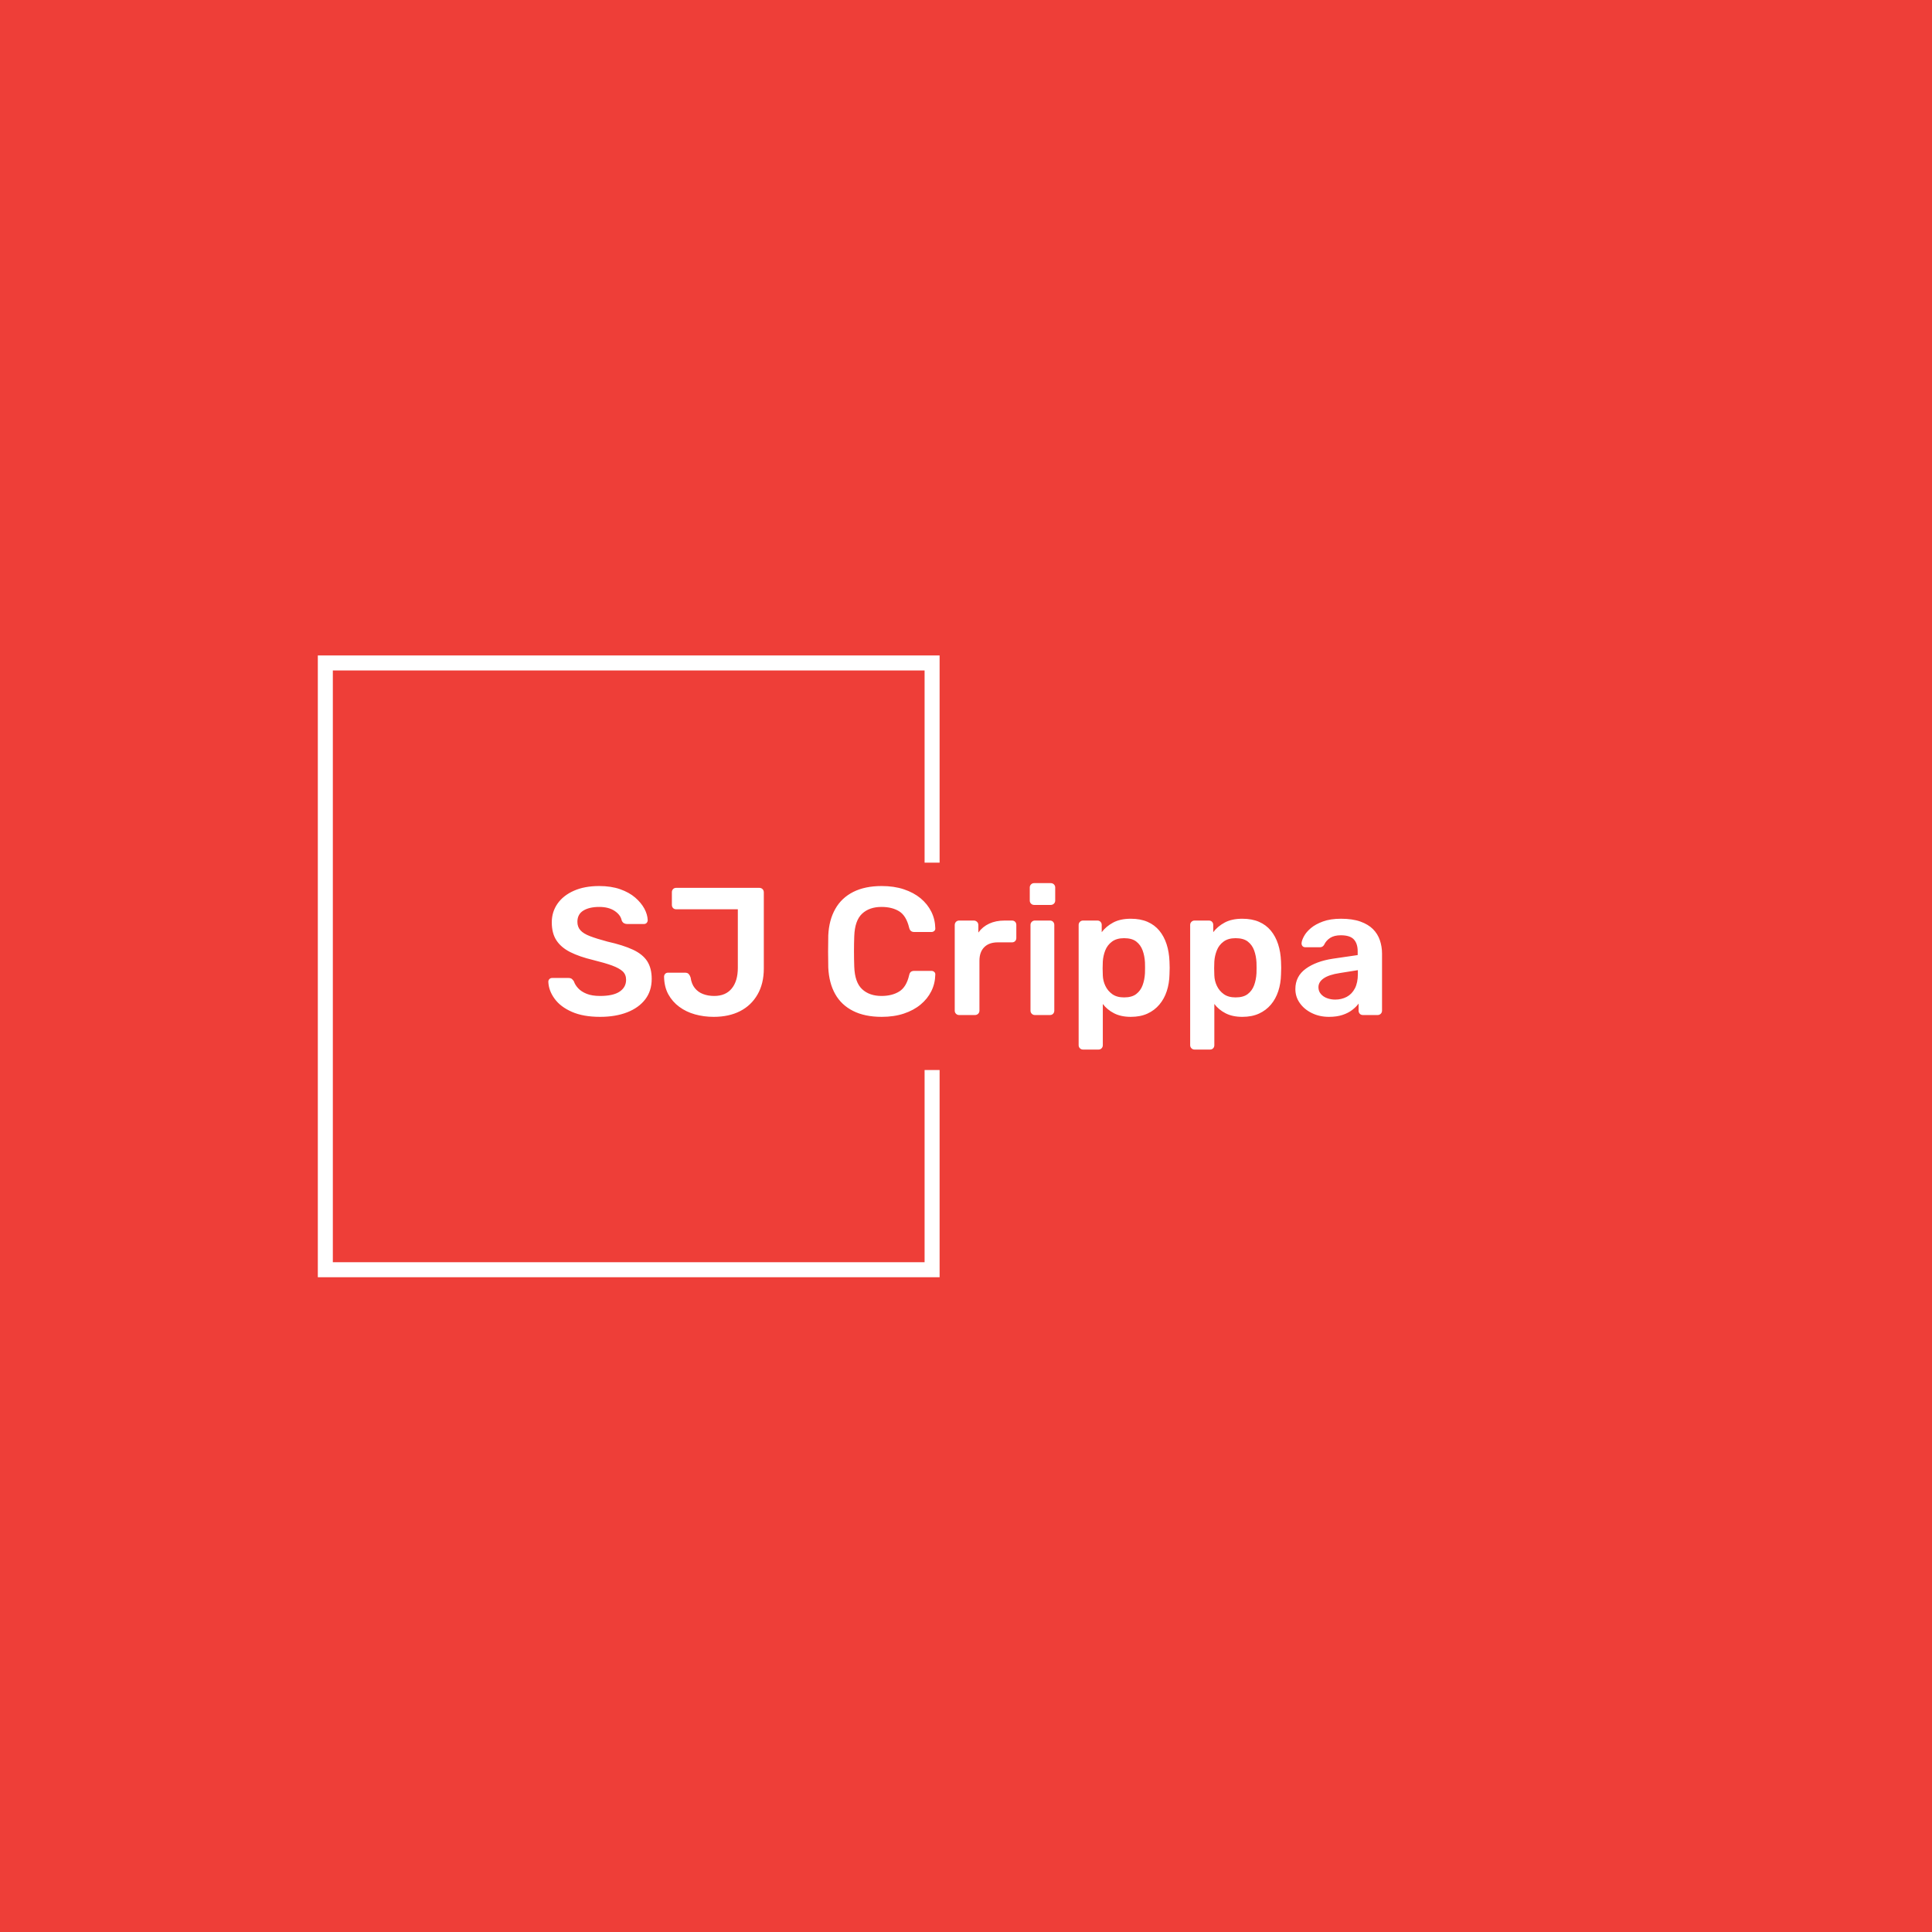
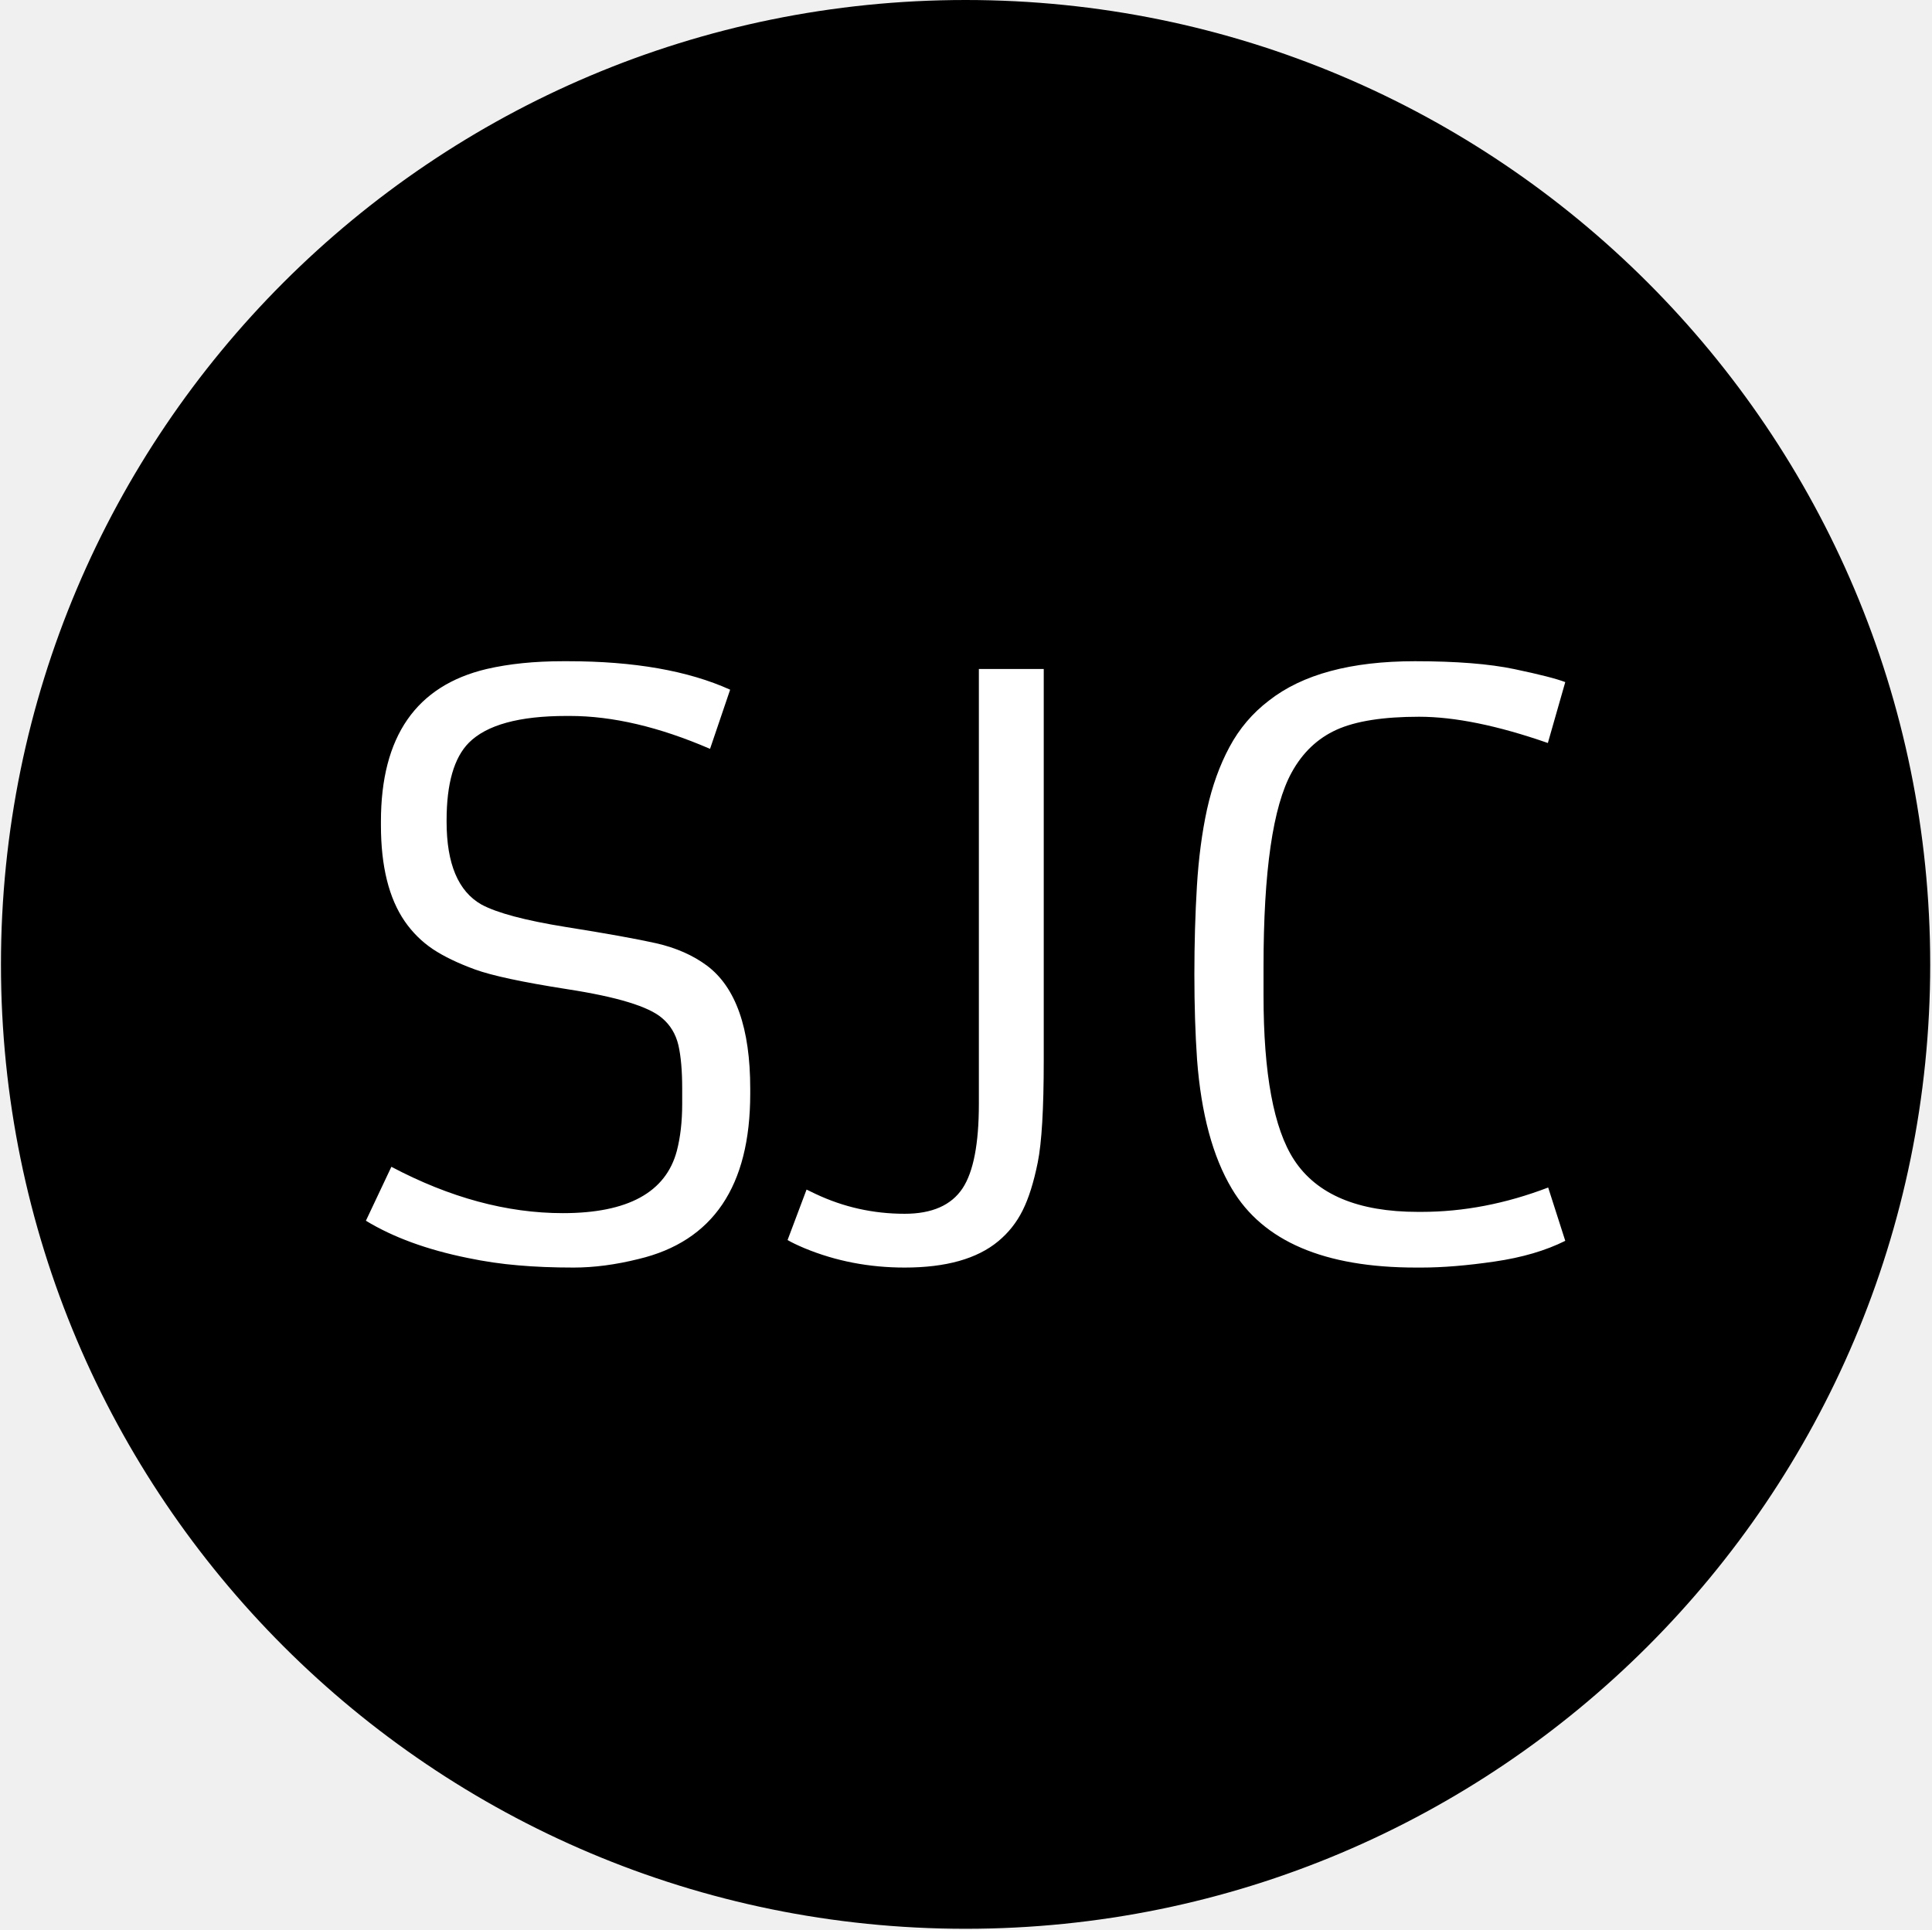
- <svg xmlns="http://www.w3.org/2000/svg" version="1.1" width="1000" height="1000" viewBox="0 0 1000 1000">
-   <rect width="1000" height="1000" fill="#ee3e38" />
-   <g transform="matrix(0.7,0,0,0.7,149.5758,282.1266)">
-     <svg viewBox="0 0 396 247" data-background-color="#ee3e38" preserveAspectRatio="xMidYMid meet" height="623" width="1000">
-       <g id="tight-bounds" transform="matrix(1,0,0,1,0.24,-0.1)">
-         <svg viewBox="0 0 395.52 247.2" height="247.2" width="395.52">
+ <svg xmlns="http://www.w3.org/2000/svg" version="1.1" width="1000" height="999" viewBox="0 0 1000 999">
+   <g transform="matrix(1,0,0,1,-0.2157434,-0.2155277)">
+     <svg viewBox="0 0 343 343" data-background-color="#636365" preserveAspectRatio="xMidYMid meet" height="999" width="1000">
+       <g id="tight-bounds" transform="matrix(1,0,0,1,0.074,0.074)">
+         <svg viewBox="0 0 342.852 342.852" height="342.852" width="342.852">
          <g>
            <svg />
          </g>
          <g>
-             <svg viewBox="0 0 395.52 247.2" height="247.2" width="395.52">
-               <g transform="matrix(1,0,0,1,75.54432,99.2048)">
-                 <svg viewBox="0 0 244.431 48.79" height="48.79" width="244.431">
+             <svg viewBox="0 0 342.852 342.852" height="342.852" width="342.852">
+               <g>
+                 <path d="M0 171.426c0-94.676 76.75-171.426 171.426-171.426 94.676 0 171.426 76.75 171.426 171.426 0 94.676-76.75 171.426-171.426 171.426-94.676 0-171.426-76.75-171.426-171.426zM171.426 333.132c89.308 0 161.706-72.398 161.706-161.706 0-89.308-72.398-161.706-161.706-161.706-89.308 0-161.706 72.398-161.706 161.706 0 89.308 72.398 161.706 161.706 161.706z" data-fill-palette-color="tertiary" fill="#000000" stroke="transparent" />
+                 <ellipse rx="164.569" ry="164.569" cx="171.426" cy="171.426" fill="#000000" stroke="transparent" stroke-width="0" fill-opacity="1" data-fill-palette-color="tertiary" />
+               </g>
+               <g transform="matrix(1,0,0,1,64.84656,117.5355)">
+                 <svg viewBox="0 0 213.158 107.781" height="107.781" width="213.158">
                  <g>
-                     <svg viewBox="0 0 244.431 48.79" height="48.79" width="244.431">
+                     <svg viewBox="0 0 213.158 107.781" height="107.781" width="213.158">
                      <g>
-                         <svg viewBox="0 0 244.431 48.79" height="48.79" width="244.431">
+                         <svg viewBox="0 0 213.158 107.781" height="107.781" width="213.158">
                          <g>
-                             <svg viewBox="0 0 244.431 48.79" height="48.79" width="244.431">
+                             <svg viewBox="0 0 213.158 107.781" height="107.781" width="213.158">
                              <g id="textblocktransform">
-                                 <svg viewBox="0 0 244.431 48.79" height="48.79" width="244.431" id="textblock">
+                                 <svg viewBox="0 0 213.158 107.781" height="107.781" width="213.158" id="textblock">
                                  <g>
-                                     <svg viewBox="0 0 244.431 48.79" height="48.79" width="244.431">
+                                     <svg viewBox="0 0 213.158 107.781" height="107.781" width="213.158">
                                      <g transform="matrix(1,0,0,1,0,0)">
-                                         <svg width="244.431" viewBox="1.8 -36.3 229.43 45.8" height="48.79" data-palette-color="#ffffff">
-                                           <path d="M16.05 0.5L16.05 0.5Q11.4 0.5 8.28-0.88 5.15-2.25 3.53-4.48 1.9-6.7 1.8-9.15L1.8-9.15Q1.8-9.6 2.1-9.9 2.4-10.2 2.85-10.2L2.85-10.2 7.3-10.2Q7.95-10.2 8.28-9.93 8.6-9.65 8.85-9.25L8.85-9.25Q9.15-8.3 10-7.38 10.85-6.45 12.33-5.85 13.8-5.25 16.05-5.25L16.05-5.25Q19.65-5.25 21.43-6.45 23.2-7.65 23.2-9.7L23.2-9.7Q23.2-11.15 22.25-12.03 21.3-12.9 19.33-13.63 17.35-14.35 14.1-15.15L14.1-15.15Q10.35-16.05 7.83-17.32 5.3-18.6 4.03-20.55 2.75-22.5 2.75-25.5L2.75-25.5Q2.75-28.4 4.33-30.65 5.9-32.9 8.83-34.2 11.75-35.5 15.8-35.5L15.8-35.5Q19.05-35.5 21.55-34.63 24.05-33.75 25.7-32.33 27.35-30.9 28.23-29.28 29.1-27.65 29.15-26.1L29.15-26.1Q29.15-25.7 28.88-25.38 28.6-25.05 28.1-25.05L28.1-25.05 23.45-25.05Q23.05-25.05 22.65-25.25 22.25-25.45 22-26L22-26Q21.7-27.55 20.05-28.65 18.4-29.75 15.8-29.75L15.8-29.75Q13.1-29.75 11.45-28.75 9.8-27.75 9.8-25.65L9.8-25.65Q9.8-24.25 10.63-23.33 11.45-22.4 13.28-21.7 15.1-21 18.1-20.2L18.1-20.2Q22.35-19.25 25.05-18 27.75-16.75 29-14.83 30.25-12.9 30.25-9.95L30.25-9.95Q30.25-6.65 28.48-4.33 26.7-2 23.5-0.75 20.3 0.5 16.05 0.5ZM47.3 0.5L47.3 0.5Q44.6 0.5 42.17-0.18 39.75-0.85 37.85-2.25 35.95-3.65 34.82-5.7 33.7-7.75 33.65-10.55L33.65-10.55Q33.65-11 33.95-11.33 34.25-11.65 34.7-11.65L34.7-11.65 39.45-11.65Q40.1-11.65 40.42-11.3 40.75-10.95 40.95-10.35L40.95-10.35Q41.2-8.55 42.1-7.43 43-6.3 44.37-5.78 45.75-5.25 47.45-5.25L47.45-5.25Q50.6-5.25 52.27-7.3 53.95-9.35 53.95-13L53.95-13 53.95-29.1 37-29.1Q36.45-29.1 36.12-29.45 35.8-29.8 35.8-30.3L35.8-30.3 35.8-33.8Q35.8-34.3 36.12-34.65 36.45-35 37-35L37-35 59.85-35Q60.4-35 60.75-34.65 61.1-34.3 61.1-33.75L61.1-33.75 61.1-12.8Q61.1-8.65 59.37-5.65 57.65-2.65 54.57-1.07 51.5 0.5 47.3 0.5ZM93.54 0.5L93.54 0.5Q88.89 0.5 85.67-1.13 82.44-2.75 80.74-5.78 79.04-8.8 78.84-13.05L78.84-13.05Q78.79-15.1 78.79-17.45 78.79-19.8 78.84-21.95L78.84-21.95Q79.04-26.15 80.77-29.2 82.49-32.25 85.72-33.88 88.94-35.5 93.54-35.5L93.54-35.5Q96.94-35.5 99.64-34.6 102.34-33.7 104.24-32.13 106.14-30.55 107.19-28.45 108.24-26.35 108.29-23.9L108.29-23.9Q108.34-23.45 108.02-23.15 107.69-22.85 107.24-22.85L107.24-22.85 102.49-22.85Q101.94-22.85 101.59-23.13 101.24-23.4 101.09-24.05L101.09-24.05Q100.29-27.35 98.34-28.55 96.39-29.75 93.49-29.75L93.49-29.75Q90.14-29.75 88.14-27.88 86.14-26 85.99-21.7L85.99-21.7Q85.84-17.6 85.99-13.3L85.99-13.3Q86.14-9 88.14-7.13 90.14-5.25 93.49-5.25L93.49-5.25Q96.39-5.25 98.37-6.48 100.34-7.7 101.09-10.95L101.09-10.95Q101.24-11.65 101.59-11.9 101.94-12.15 102.49-12.15L102.49-12.15 107.24-12.15Q107.69-12.15 108.02-11.85 108.34-11.55 108.29-11.1L108.29-11.1Q108.24-8.65 107.19-6.55 106.14-4.45 104.24-2.88 102.34-1.3 99.64-0.4 96.94 0.5 93.54 0.5ZM119.19 0L114.84 0Q114.34 0 113.99-0.35 113.64-0.7 113.64-1.2L113.64-1.2 113.64-24.75Q113.64-25.3 113.99-25.65 114.34-26 114.84-26L114.84-26 118.89-26Q119.39-26 119.77-25.65 120.14-25.3 120.14-24.75L120.14-24.75 120.14-22.7Q121.29-24.3 123.12-25.15 124.94-26 127.34-26L127.34-26 129.39-26Q129.94-26 130.27-25.65 130.59-25.3 130.59-24.8L130.59-24.8 130.59-21.2Q130.59-20.7 130.27-20.35 129.94-20 129.39-20L129.39-20 125.49-20Q123.09-20 121.77-18.68 120.44-17.35 120.44-14.95L120.44-14.95 120.44-1.2Q120.44-0.7 120.09-0.35 119.74 0 119.19 0L119.19 0ZM139.84 0L135.69 0Q135.19 0 134.84-0.35 134.49-0.7 134.49-1.2L134.49-1.2 134.49-24.8Q134.49-25.3 134.84-25.65 135.19-26 135.69-26L135.69-26 139.84-26Q140.39-26 140.71-25.65 141.04-25.3 141.04-24.8L141.04-24.8 141.04-1.2Q141.04-0.7 140.71-0.35 140.39 0 139.84 0L139.84 0ZM140.04-30.3L135.49-30.3Q134.99-30.3 134.64-30.65 134.29-31 134.29-31.5L134.29-31.5 134.29-35.1Q134.29-35.6 134.64-35.95 134.99-36.3 135.49-36.3L135.49-36.3 140.04-36.3Q140.59-36.3 140.94-35.95 141.29-35.6 141.29-35.1L141.29-35.1 141.29-31.5Q141.29-31 140.94-30.65 140.59-30.3 140.04-30.3L140.04-30.3ZM153.19 9.5L148.94 9.5Q148.44 9.5 148.09 9.15 147.74 8.8 147.74 8.3L147.74 8.3 147.74-24.8Q147.74-25.3 148.09-25.65 148.44-26 148.94-26L148.94-26 152.89-26Q153.44-26 153.76-25.65 154.09-25.3 154.09-24.8L154.09-24.8 154.09-22.8Q155.29-24.4 157.24-25.45 159.19-26.5 162.09-26.5L162.09-26.5Q164.74-26.5 166.69-25.65 168.64-24.8 169.94-23.23 171.24-21.65 171.94-19.5 172.64-17.35 172.74-14.75L172.74-14.75Q172.79-13.9 172.79-13 172.79-12.1 172.74-11.2L172.74-11.2Q172.69-8.7 171.99-6.58 171.29-4.45 169.96-2.88 168.64-1.3 166.69-0.4 164.74 0.5 162.09 0.5L162.09 0.5Q159.39 0.5 157.49-0.48 155.59-1.45 154.39-3.05L154.39-3.05 154.39 8.3Q154.39 8.8 154.06 9.15 153.74 9.5 153.19 9.5L153.19 9.5ZM160.24-4.85L160.24-4.85Q162.39-4.85 163.59-5.78 164.79-6.7 165.34-8.2 165.89-9.7 165.99-11.5L165.99-11.5Q166.04-13 165.99-14.5L165.99-14.5Q165.89-16.3 165.34-17.8 164.79-19.3 163.59-20.23 162.39-21.15 160.24-21.15L160.24-21.15Q158.19-21.15 156.91-20.2 155.64-19.25 155.06-17.78 154.49-16.3 154.39-14.75L154.39-14.75Q154.34-13.85 154.34-12.85 154.34-11.85 154.39-10.9L154.39-10.9Q154.44-9.4 155.09-8.03 155.74-6.65 156.99-5.75 158.24-4.85 160.24-4.85ZM183.88 9.5L179.63 9.5Q179.13 9.5 178.78 9.15 178.43 8.8 178.43 8.3L178.43 8.3 178.43-24.8Q178.43-25.3 178.78-25.65 179.13-26 179.63-26L179.63-26 183.58-26Q184.13-26 184.46-25.65 184.78-25.3 184.78-24.8L184.78-24.8 184.78-22.8Q185.98-24.4 187.93-25.45 189.88-26.5 192.78-26.5L192.78-26.5Q195.43-26.5 197.38-25.65 199.33-24.8 200.63-23.23 201.93-21.65 202.63-19.5 203.33-17.35 203.43-14.75L203.43-14.75Q203.48-13.9 203.48-13 203.48-12.1 203.43-11.2L203.43-11.2Q203.38-8.7 202.68-6.58 201.98-4.45 200.66-2.88 199.33-1.3 197.38-0.4 195.43 0.5 192.78 0.5L192.78 0.5Q190.08 0.5 188.18-0.48 186.28-1.45 185.08-3.05L185.08-3.05 185.08 8.3Q185.08 8.8 184.76 9.15 184.43 9.5 183.88 9.5L183.88 9.5ZM190.93-4.85L190.93-4.85Q193.08-4.85 194.28-5.78 195.48-6.7 196.03-8.2 196.58-9.7 196.68-11.5L196.68-11.5Q196.73-13 196.68-14.5L196.68-14.5Q196.58-16.3 196.03-17.8 195.48-19.3 194.28-20.23 193.08-21.15 190.93-21.15L190.93-21.15Q188.88-21.15 187.61-20.2 186.33-19.25 185.76-17.78 185.18-16.3 185.08-14.75L185.08-14.75Q185.03-13.85 185.03-12.85 185.03-11.85 185.08-10.9L185.08-10.9Q185.13-9.4 185.78-8.03 186.43-6.65 187.68-5.75 188.93-4.85 190.93-4.85ZM216.63 0.5L216.63 0.5Q214.03 0.5 211.93-0.53 209.83-1.55 208.61-3.28 207.38-5 207.38-7.15L207.38-7.15Q207.38-10.65 210.23-12.73 213.08-14.8 217.68-15.5L217.68-15.5 224.53-16.5 224.53-17.55Q224.53-19.65 223.48-20.8 222.43-21.95 219.88-21.95L219.88-21.95Q218.08-21.95 216.96-21.23 215.83-20.5 215.28-19.3L215.28-19.3Q214.88-18.65 214.13-18.65L214.13-18.65 210.18-18.65Q209.63-18.65 209.36-18.95 209.08-19.25 209.08-19.75L209.08-19.75Q209.13-20.55 209.76-21.7 210.38-22.85 211.66-23.93 212.93-25 214.98-25.75 217.03-26.5 219.93-26.5L219.93-26.5Q223.08-26.5 225.26-25.73 227.43-24.95 228.73-23.65 230.03-22.35 230.63-20.6 231.23-18.85 231.23-16.9L231.23-16.9 231.23-1.2Q231.23-0.7 230.88-0.35 230.53 0 230.03 0L230.03 0 225.98 0Q225.43 0 225.11-0.35 224.78-0.7 224.78-1.2L224.78-1.2 224.78-3.15Q224.13-2.25 223.03-1.4 221.93-0.55 220.36-0.03 218.78 0.5 216.63 0.5ZM218.33-4.25L218.33-4.25Q220.08-4.25 221.51-5 222.93-5.75 223.76-7.33 224.58-8.9 224.58-11.3L224.58-11.3 224.58-12.35 219.58-11.55Q216.63-11.1 215.18-10.1 213.73-9.1 213.73-7.65L213.73-7.65Q213.73-6.55 214.41-5.78 215.08-5 216.13-4.63 217.18-4.25 218.33-4.25Z" opacity="1" transform="matrix(1,0,0,1,0,0)" fill="#ffffff" class="undefined-text-0" data-fill-palette-color="primary" id="text-0" />
+                                         <svg width="213.158" viewBox="2.08 -37.84 75.8 38.33" height="107.781" data-palette-color="#636365">
+                                           <path d="M2.08-2.47L3.69-5.88Q9.23-2.95 14.53-2.95L14.53-2.95Q20.68-2.95 21.73-6.88L21.73-6.88Q22.07-8.18 22.07-9.86L22.07-9.86 22.07-10.82Q22.07-12.52 21.83-13.57 21.58-14.62 20.8-15.28L20.8-15.28Q19.53-16.38 14.79-17.11L14.79-17.11Q10.57-17.77 8.96-18.36 7.35-18.95 6.31-19.64 5.27-20.34 4.54-21.39L4.54-21.39Q3.03-23.58 3.03-27.47L3.03-27.47 3.03-27.71Q3.03-35.77 9.72-37.35L9.72-37.35Q11.84-37.84 14.53-37.84L14.53-37.84 14.84-37.84Q21.12-37.84 25.1-36.04L25.1-36.04 23.83-32.3Q19.02-34.38 14.97-34.38L14.97-34.38 14.75-34.38Q10.28-34.38 8.59-32.69L8.59-32.69Q7.18-31.27 7.18-27.78L7.18-27.78 7.18-27.69Q7.18-23.71 9.38-22.46L9.38-22.46Q10.86-21.66 14.71-21.04 18.55-20.43 20.43-20.01 22.31-19.58 23.63-18.6L23.63-18.6Q26.37-16.55 26.37-10.82L26.37-10.82 26.37-10.5Q26.37-1.73 19.31-0.05L19.31-0.05Q17.14 0.49 15.21 0.49 13.28 0.49 11.71 0.35 10.13 0.22 8.5-0.12L8.5-0.12Q4.66-0.9 2.08-2.47L2.08-2.47ZM28.73-1.25L29.93-4.44Q29.93-4.44 30.49-4.17L30.49-4.17Q33.15-2.91 36.13-2.91L36.13-2.91Q38.72-2.91 39.79-4.52L39.79-4.52Q40.82-6.08 40.82-9.86L40.82-9.86 40.82-37.35 44.92-37.35 44.92-12.6Q44.92-8.03 44.54-6.15 44.16-4.27 43.59-3.13 43.02-1.98 42.04-1.17L42.04-1.17Q40.04 0.49 36.13 0.49L36.13 0.49Q32.76 0.49 29.81-0.73L29.81-0.73Q29.1-1.03 28.73-1.25L28.73-1.25ZM68.57-3.03L68.79-3.03Q72.77-3.03 76.8-4.57L76.8-4.57 77.88-1.2Q76.02-0.27 73.41 0.11 70.8 0.49 68.79 0.49L68.79 0.49 68.45 0.49Q59.76 0.49 56.81-4.49L56.81-4.49Q55-7.52 54.61-12.65L54.61-12.65Q54.44-15.11 54.44-18.04 54.44-20.97 54.6-23.62 54.76-26.27 55.24-28.48 55.73-30.69 56.66-32.42 57.59-34.16 59.15-35.35L59.15-35.35Q62.32-37.84 68.38-37.84L68.38-37.84Q72.29-37.84 74.67-37.34 77.05-36.84 77.88-36.52L77.88-36.52 76.78-32.67Q72.02-34.33 68.64-34.33 65.25-34.33 63.43-33.51 61.62-32.69 60.59-30.81L60.59-30.81Q58.81-27.59 58.81-18.53L58.81-18.53 58.81-16.72Q58.81-9.28 60.74-6.32L60.74-6.32Q62.89-3.03 68.57-3.03L68.57-3.03Z" opacity="1" transform="matrix(1,0,0,1,0,0)" fill="#ffffff" class="undefined-text-0" data-fill-palette-color="quaternary" id="text-0" />
                                        </svg>
                                      </g>
                                    </svg>
                                  </g>
                                </svg>
                              </g>
                            </svg>
                          </g>
+                           <g />
                        </svg>
                      </g>
                    </svg>
                  </g>
                </svg>
              </g>
-               <path d="M190.261 93.205L190.261 32.46 7.982 32.46 7.982 214.74 190.261 214.74 190.261 153.995 185.861 153.995 185.861 210.34 12.382 210.34 12.382 36.86 185.861 36.86 185.861 93.205Z" fill="#ffffff" stroke="transparent" data-fill-palette-color="primary" />
            </svg>
          </g>
          <defs />
        </svg>
-         <rect width="395.52" height="247.2" fill="none" stroke="none" visibility="hidden" />
+         <rect width="342.852" height="342.852" fill="none" stroke="none" visibility="hidden" />
      </g>
    </svg>
  </g>
</svg>
